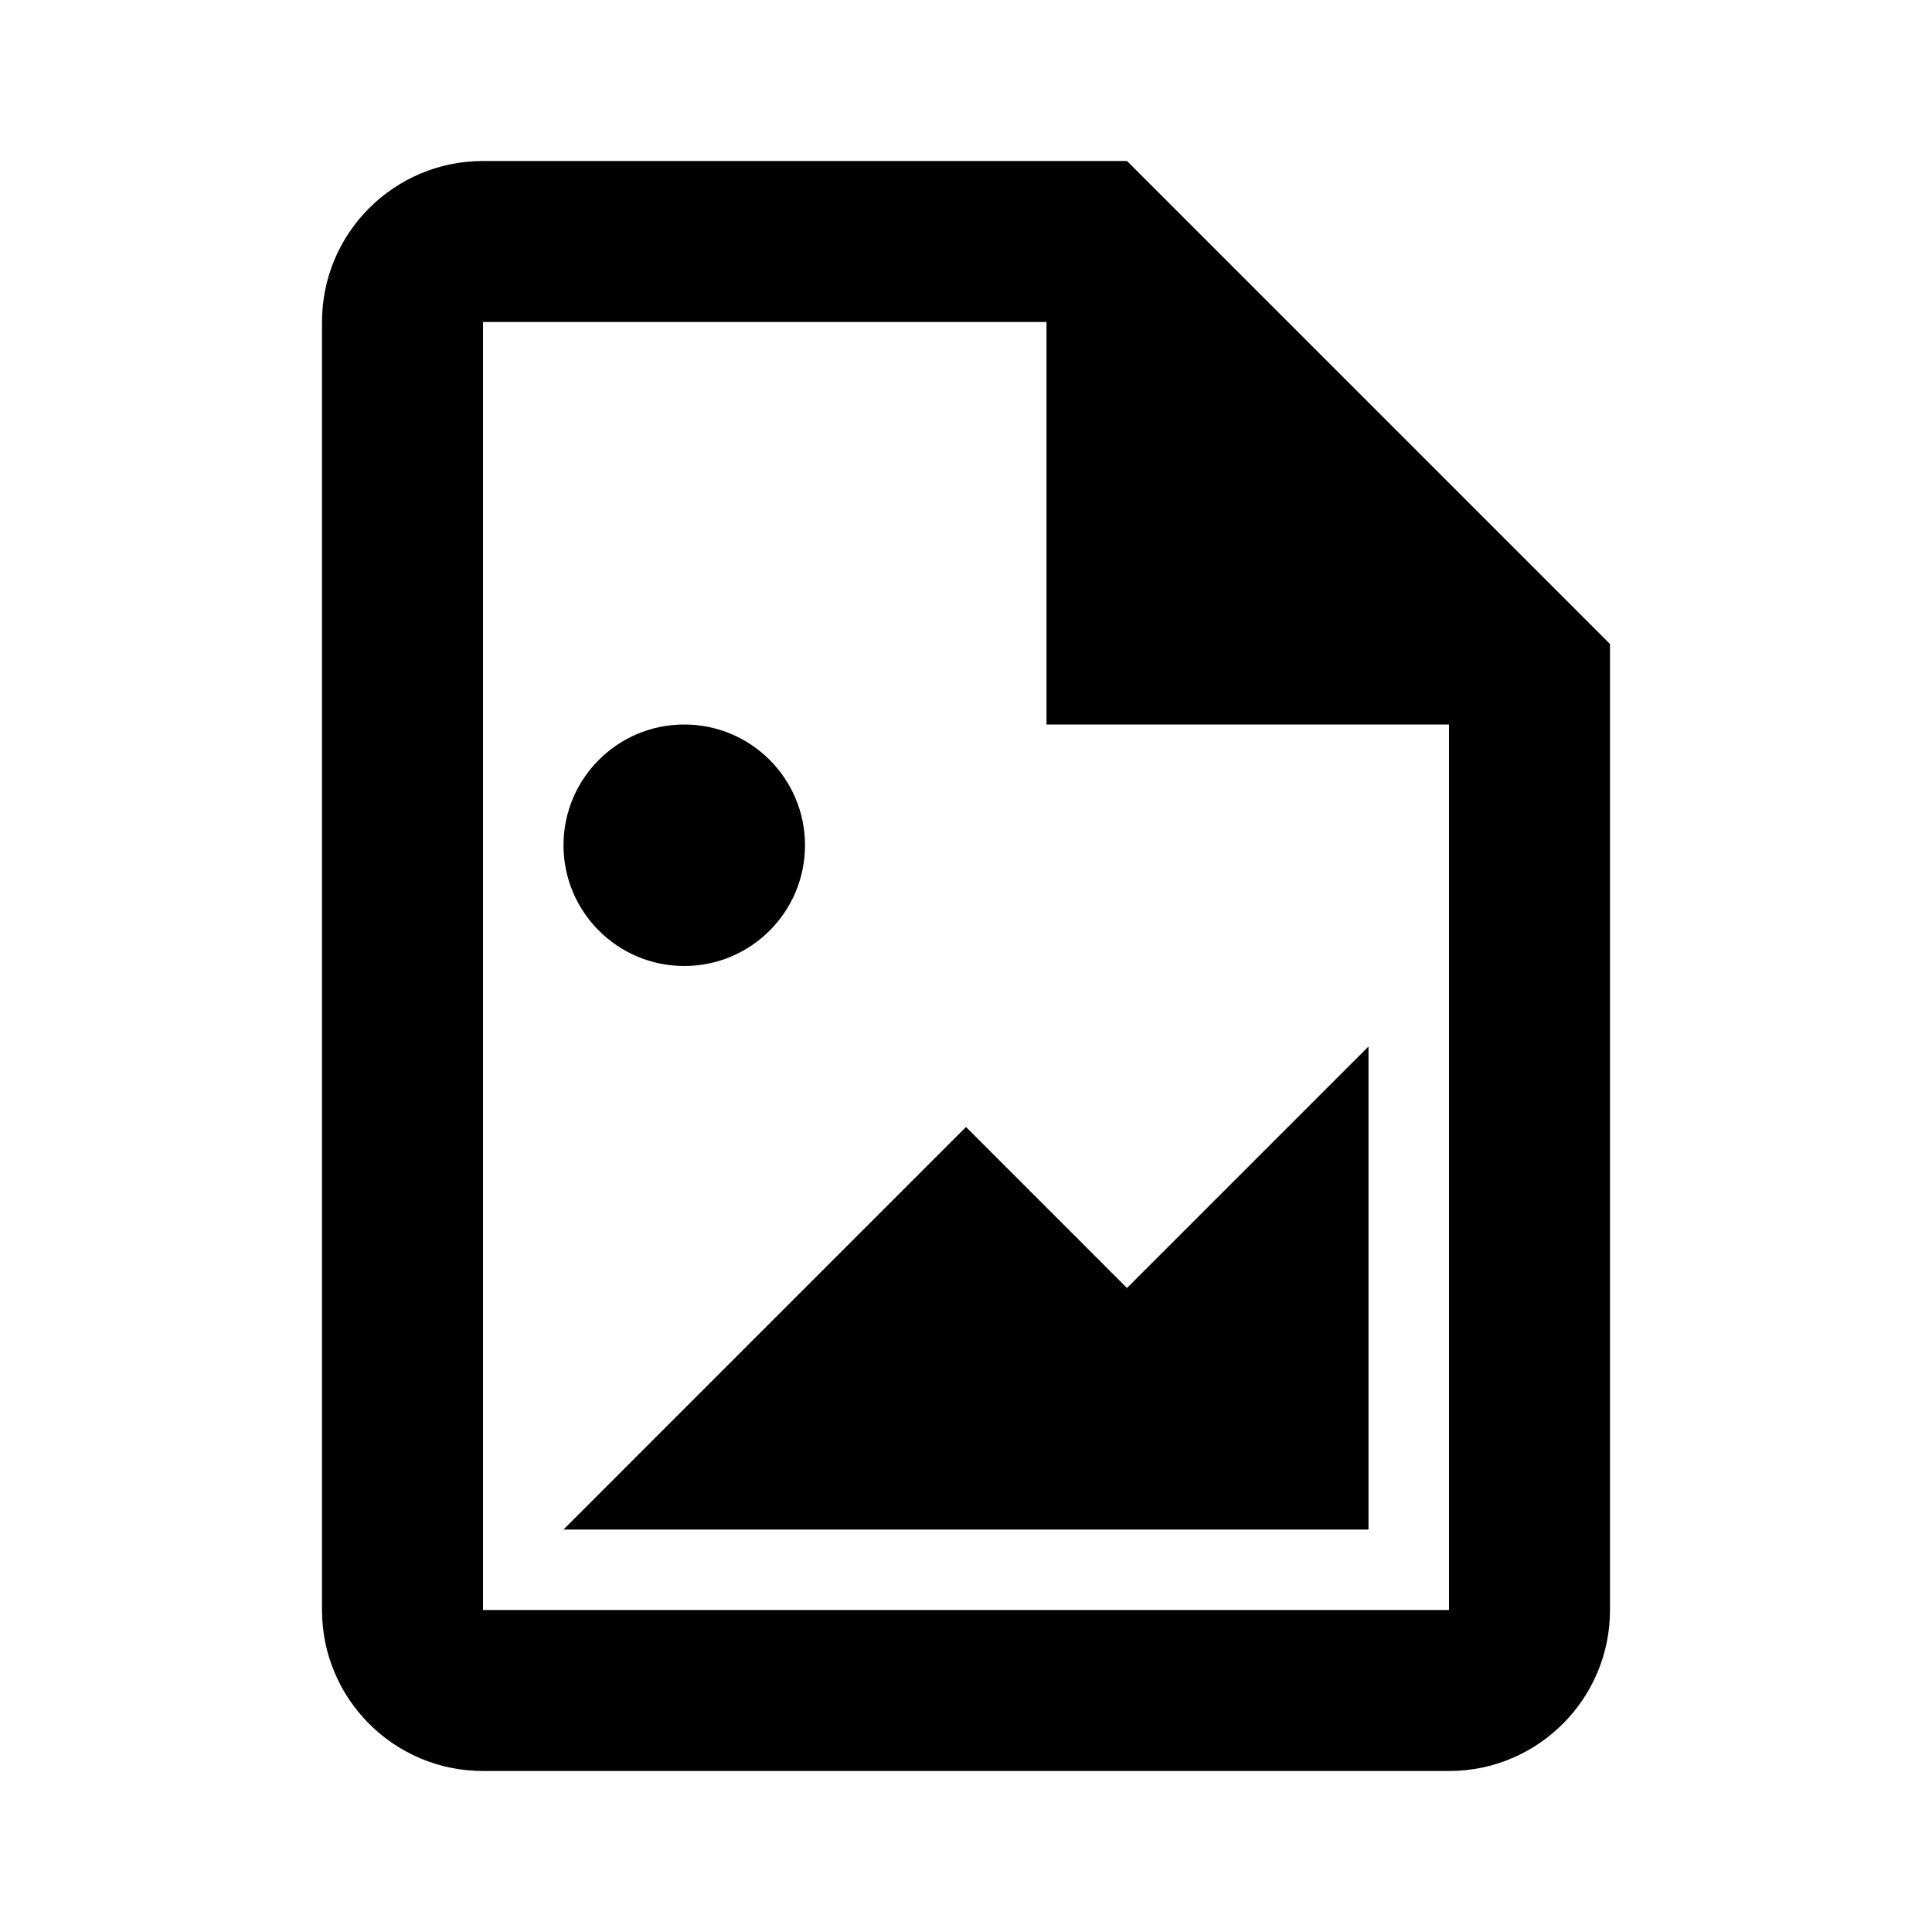
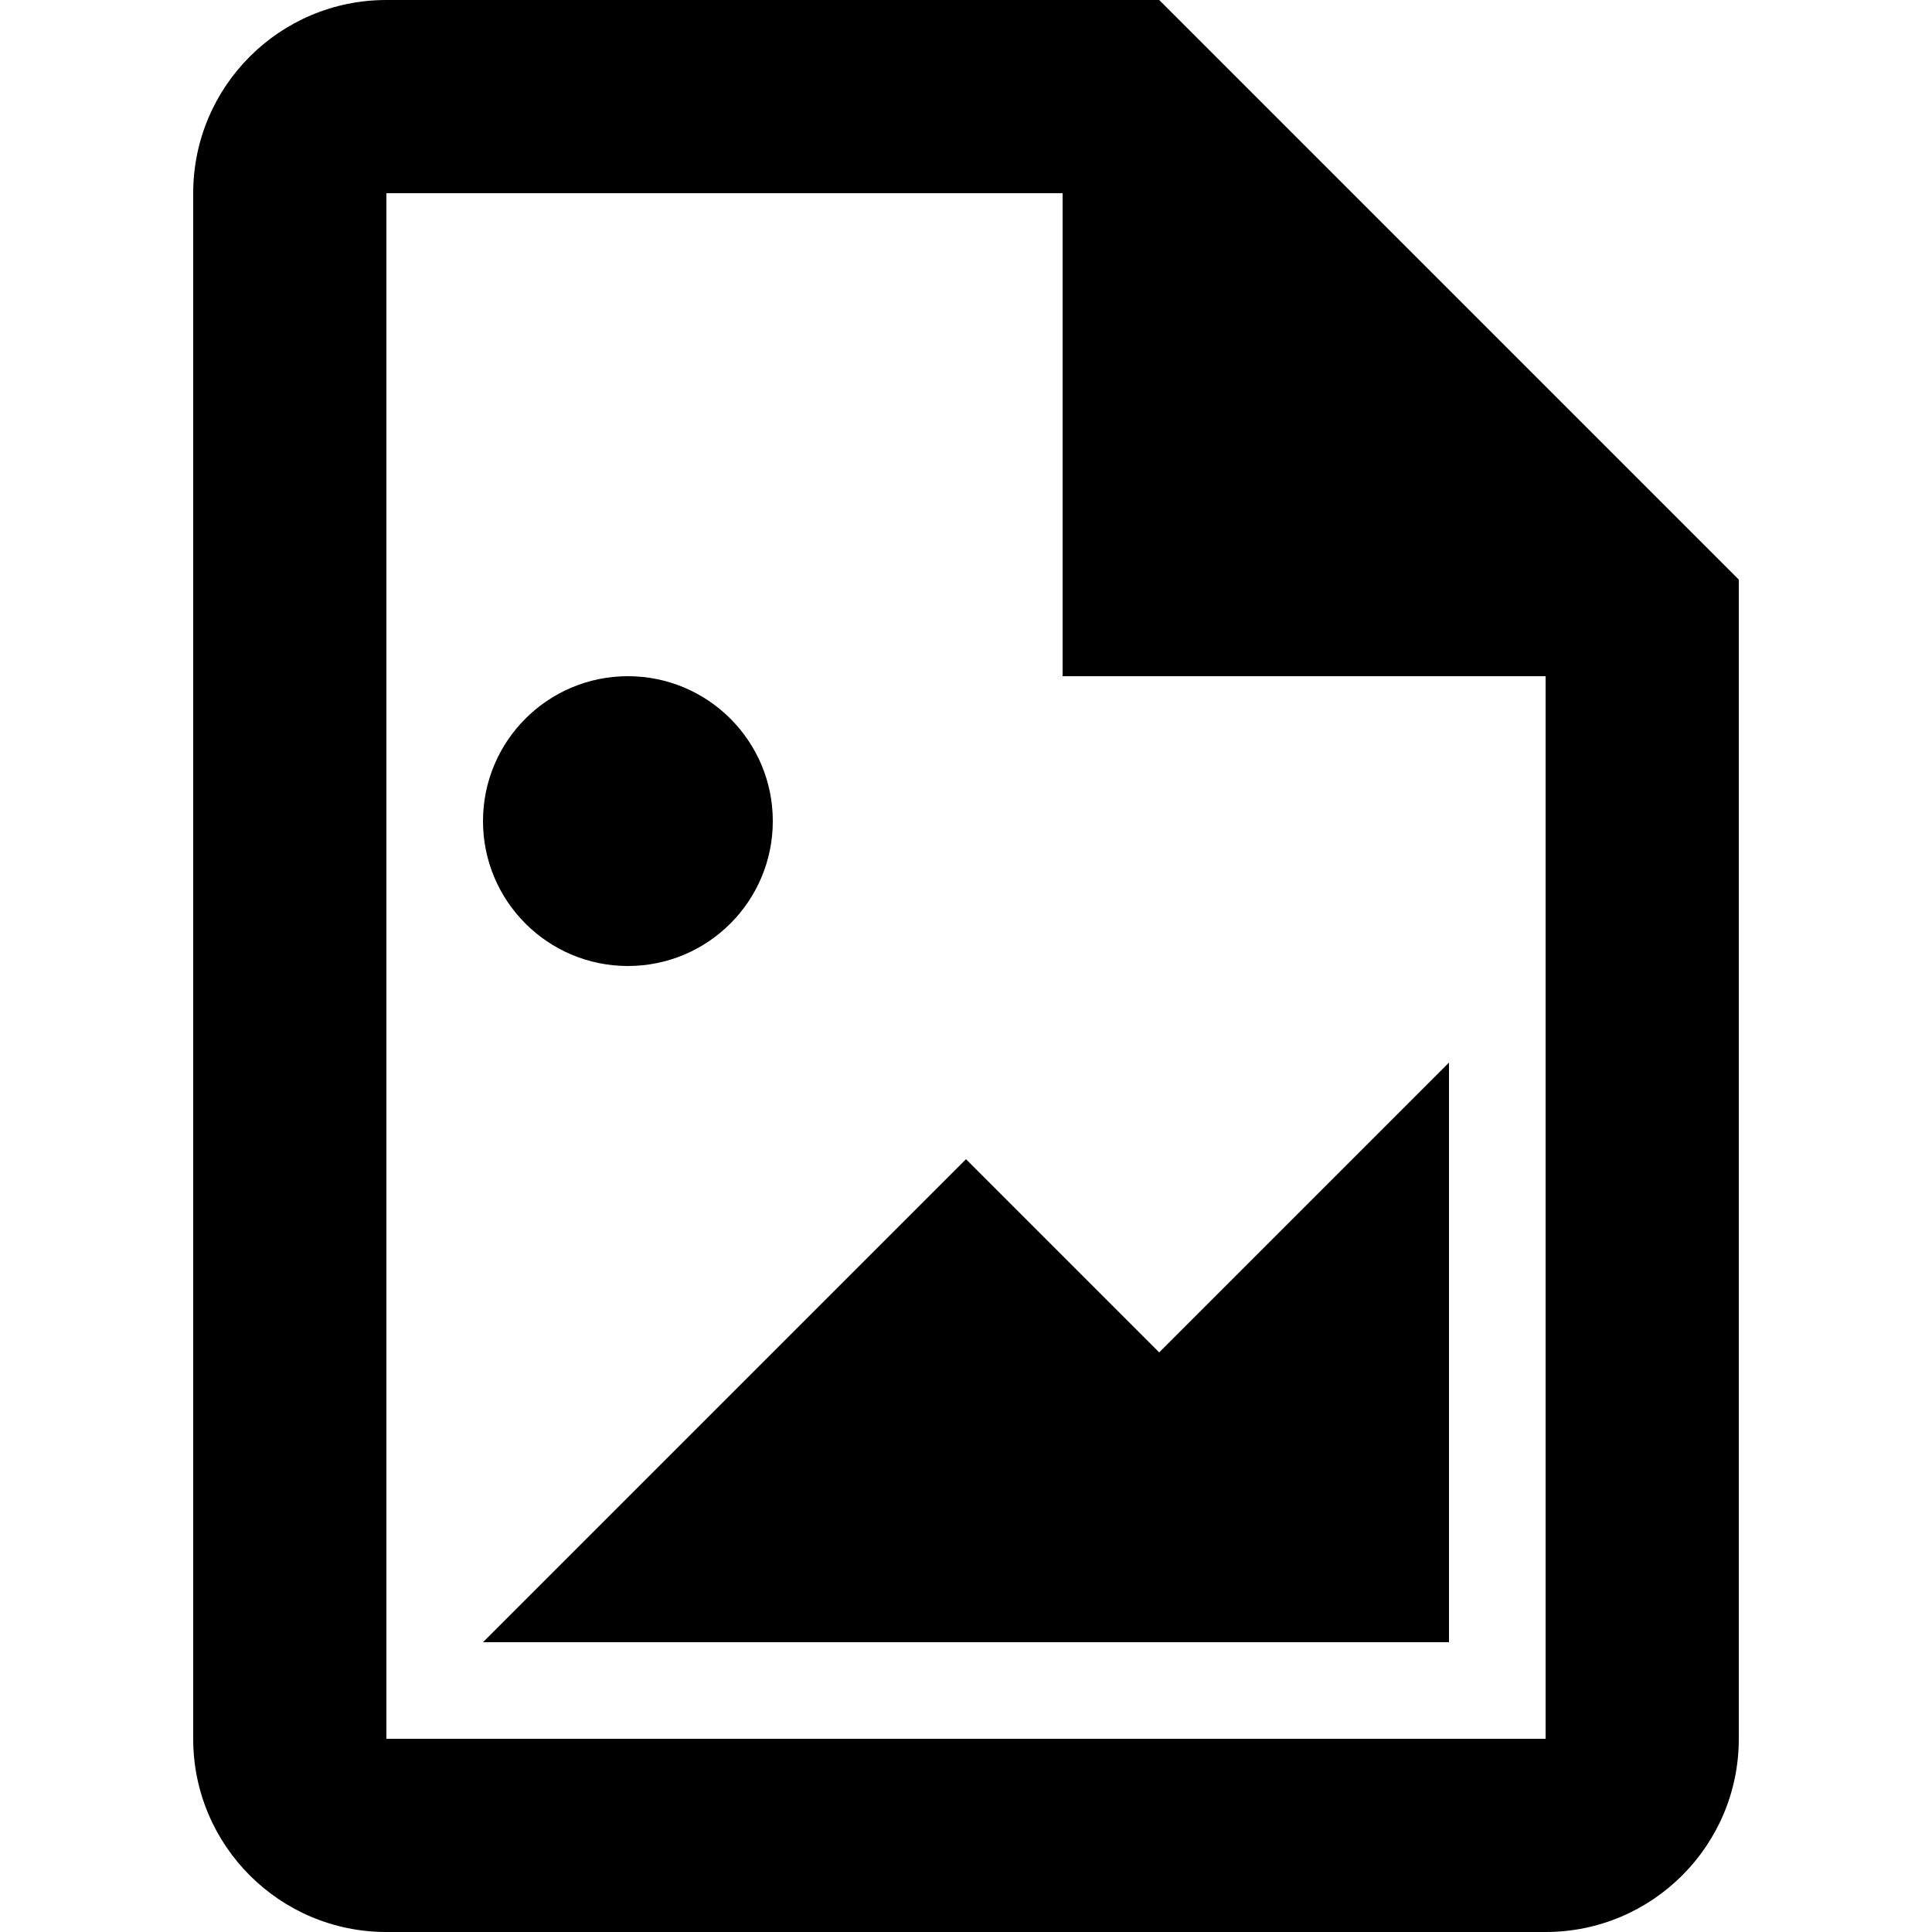
- <svg xmlns="http://www.w3.org/2000/svg" width="24" height="24">
-   <path d="m14 2 6 6v12a2 2 0 0 1-2 2H6a2 2 0 0 1-2-2V4a2 2 0 0 1 2-2h8m4 18V9h-5V4H6v16h12m-1-7v6H7l5-5 2 2m-4-5.5A1.5 1.5 0 0 1 8.5 12 1.5 1.5 0 0 1 7 10.5 1.5 1.5 0 0 1 8.5 9a1.5 1.5 0 0 1 1.5 1.5z" />
+ <svg xmlns="http://www.w3.org/2000/svg" viewBox="0 0 20 20">
+   <path d="m12 0 6 6v12a2 2 0 0 1-2 2H4a2 2 0 0 1-2-2V2a2 2 0 0 1 2-2h8m4 18V7h-5V2H4v16h12m-1-7v6H5l5-5 2 2M8 8.5A1.5 1.5 0 0 1 6.5 10 1.5 1.5 0 0 1 5 8.5 1.5 1.5 0 0 1 6.5 7 1.5 1.5 0 0 1 8 8.5Z" />
</svg>
